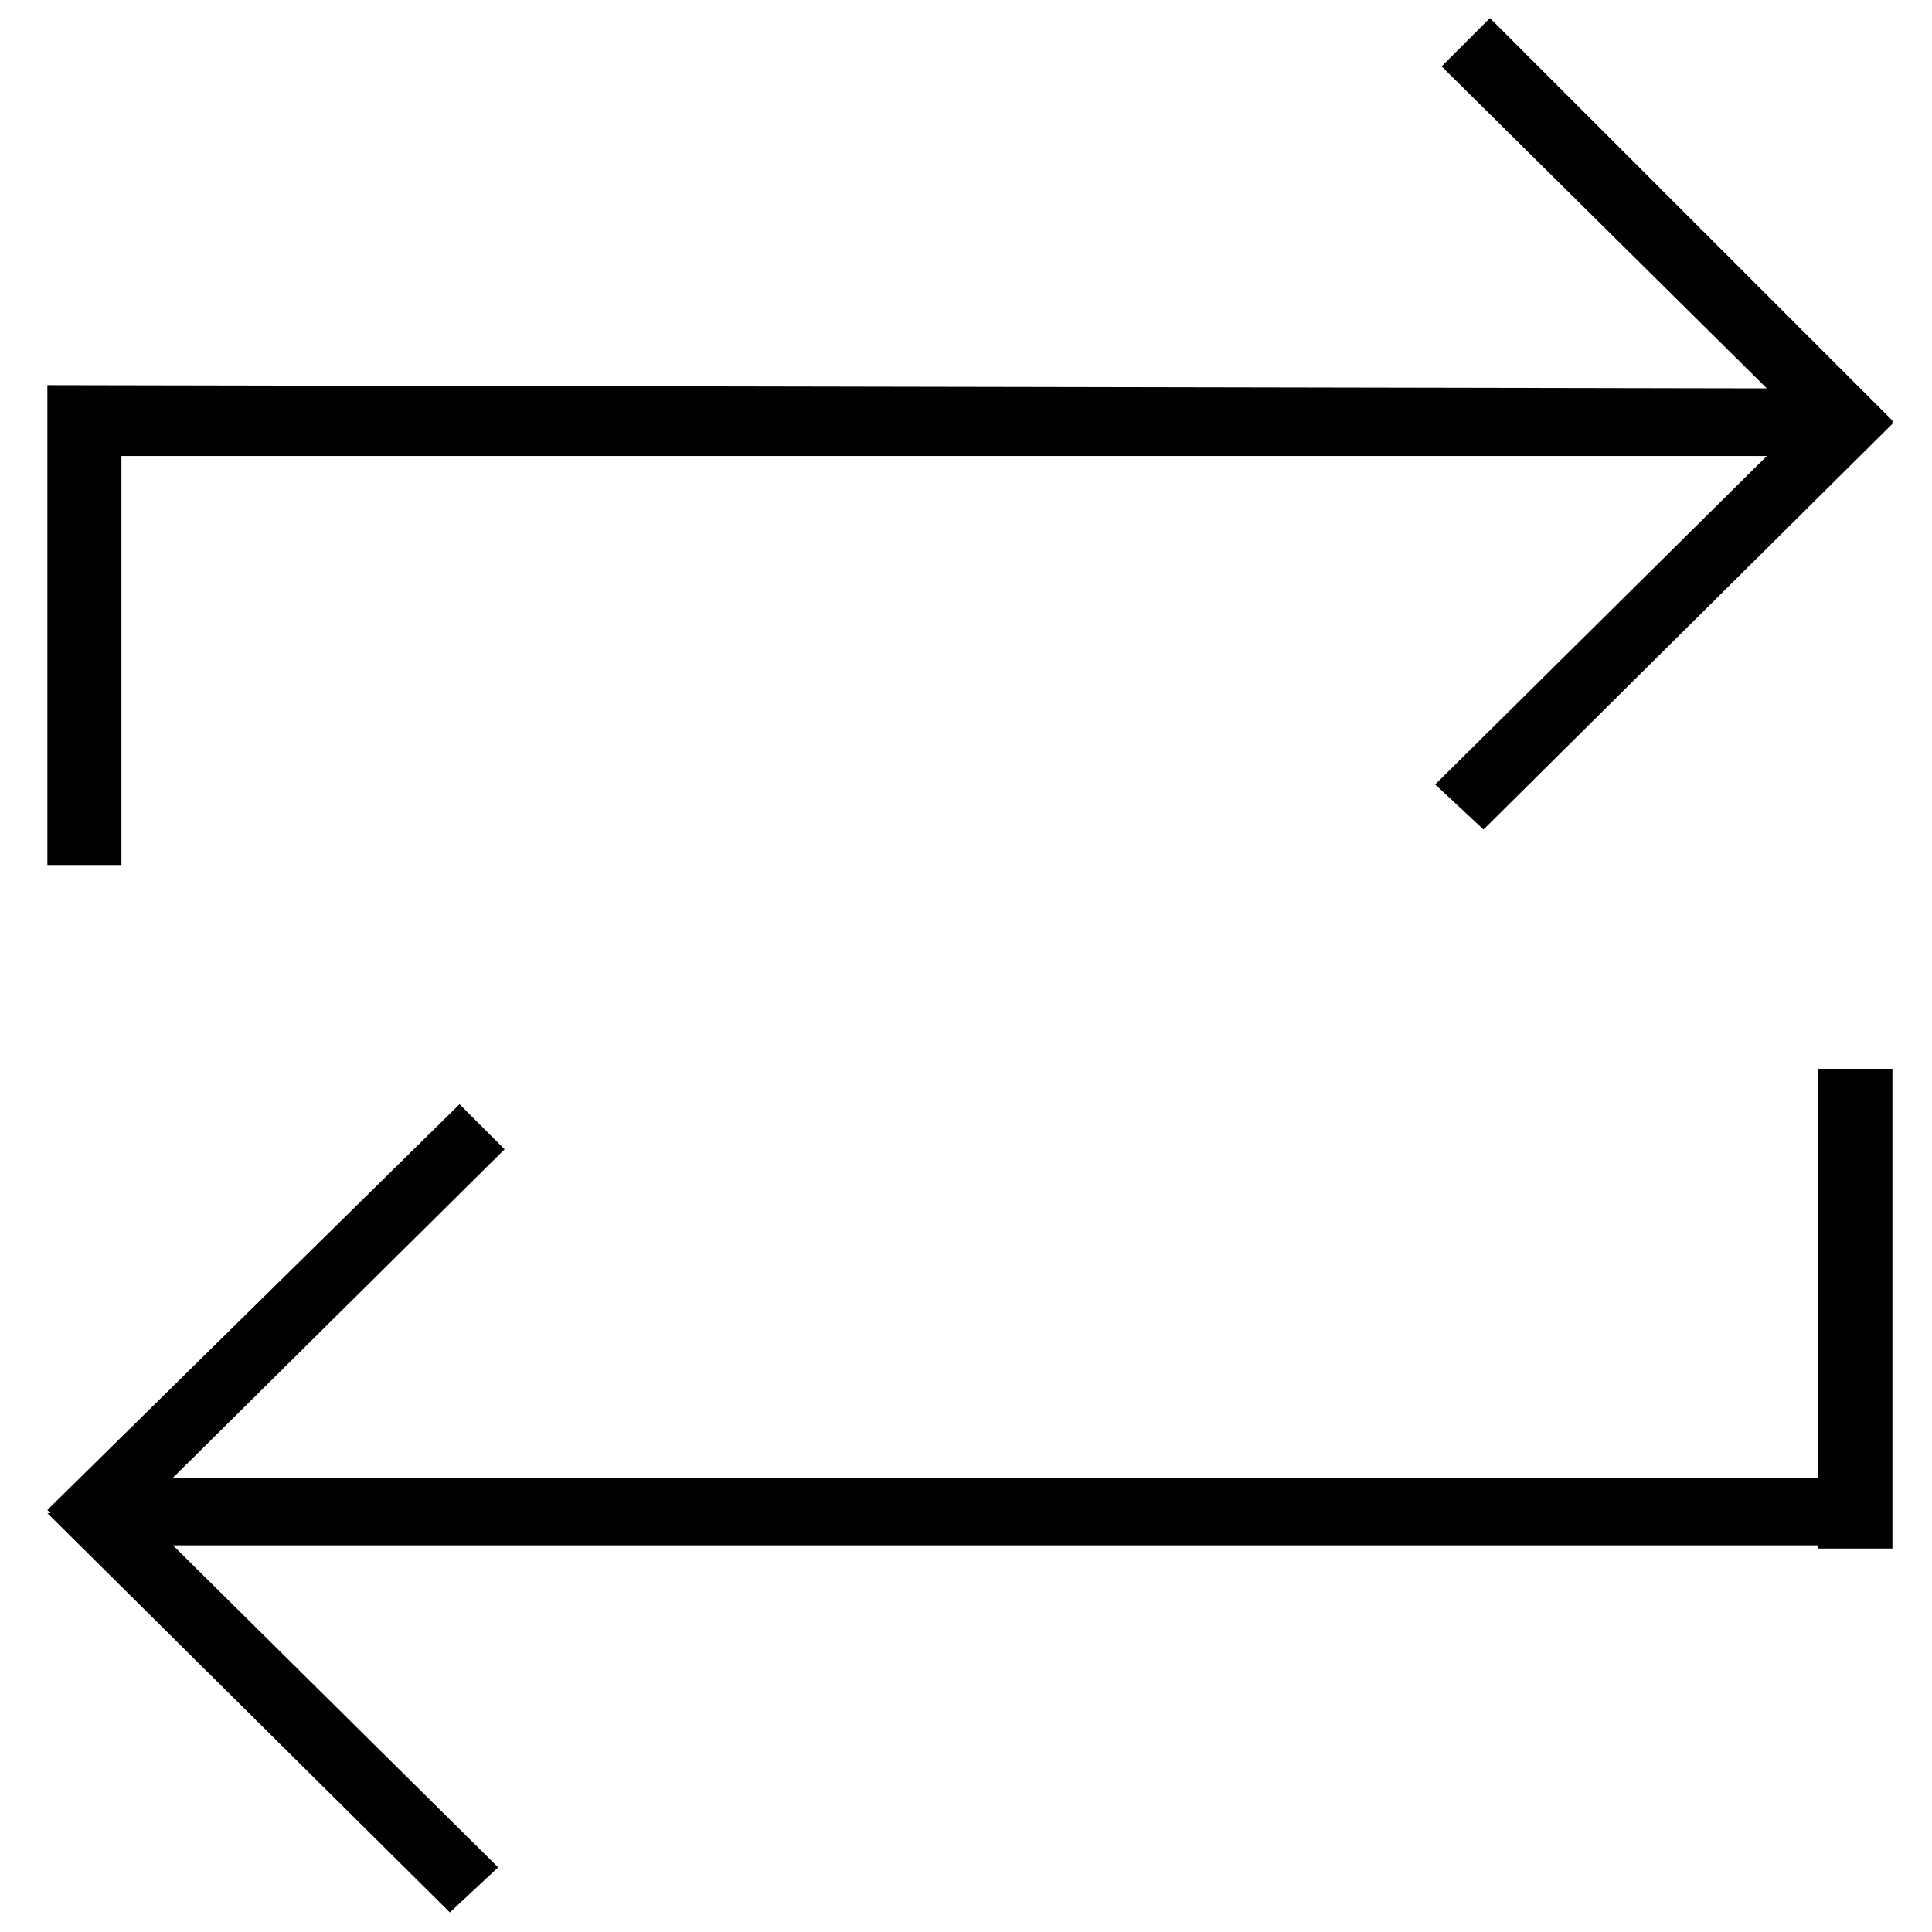
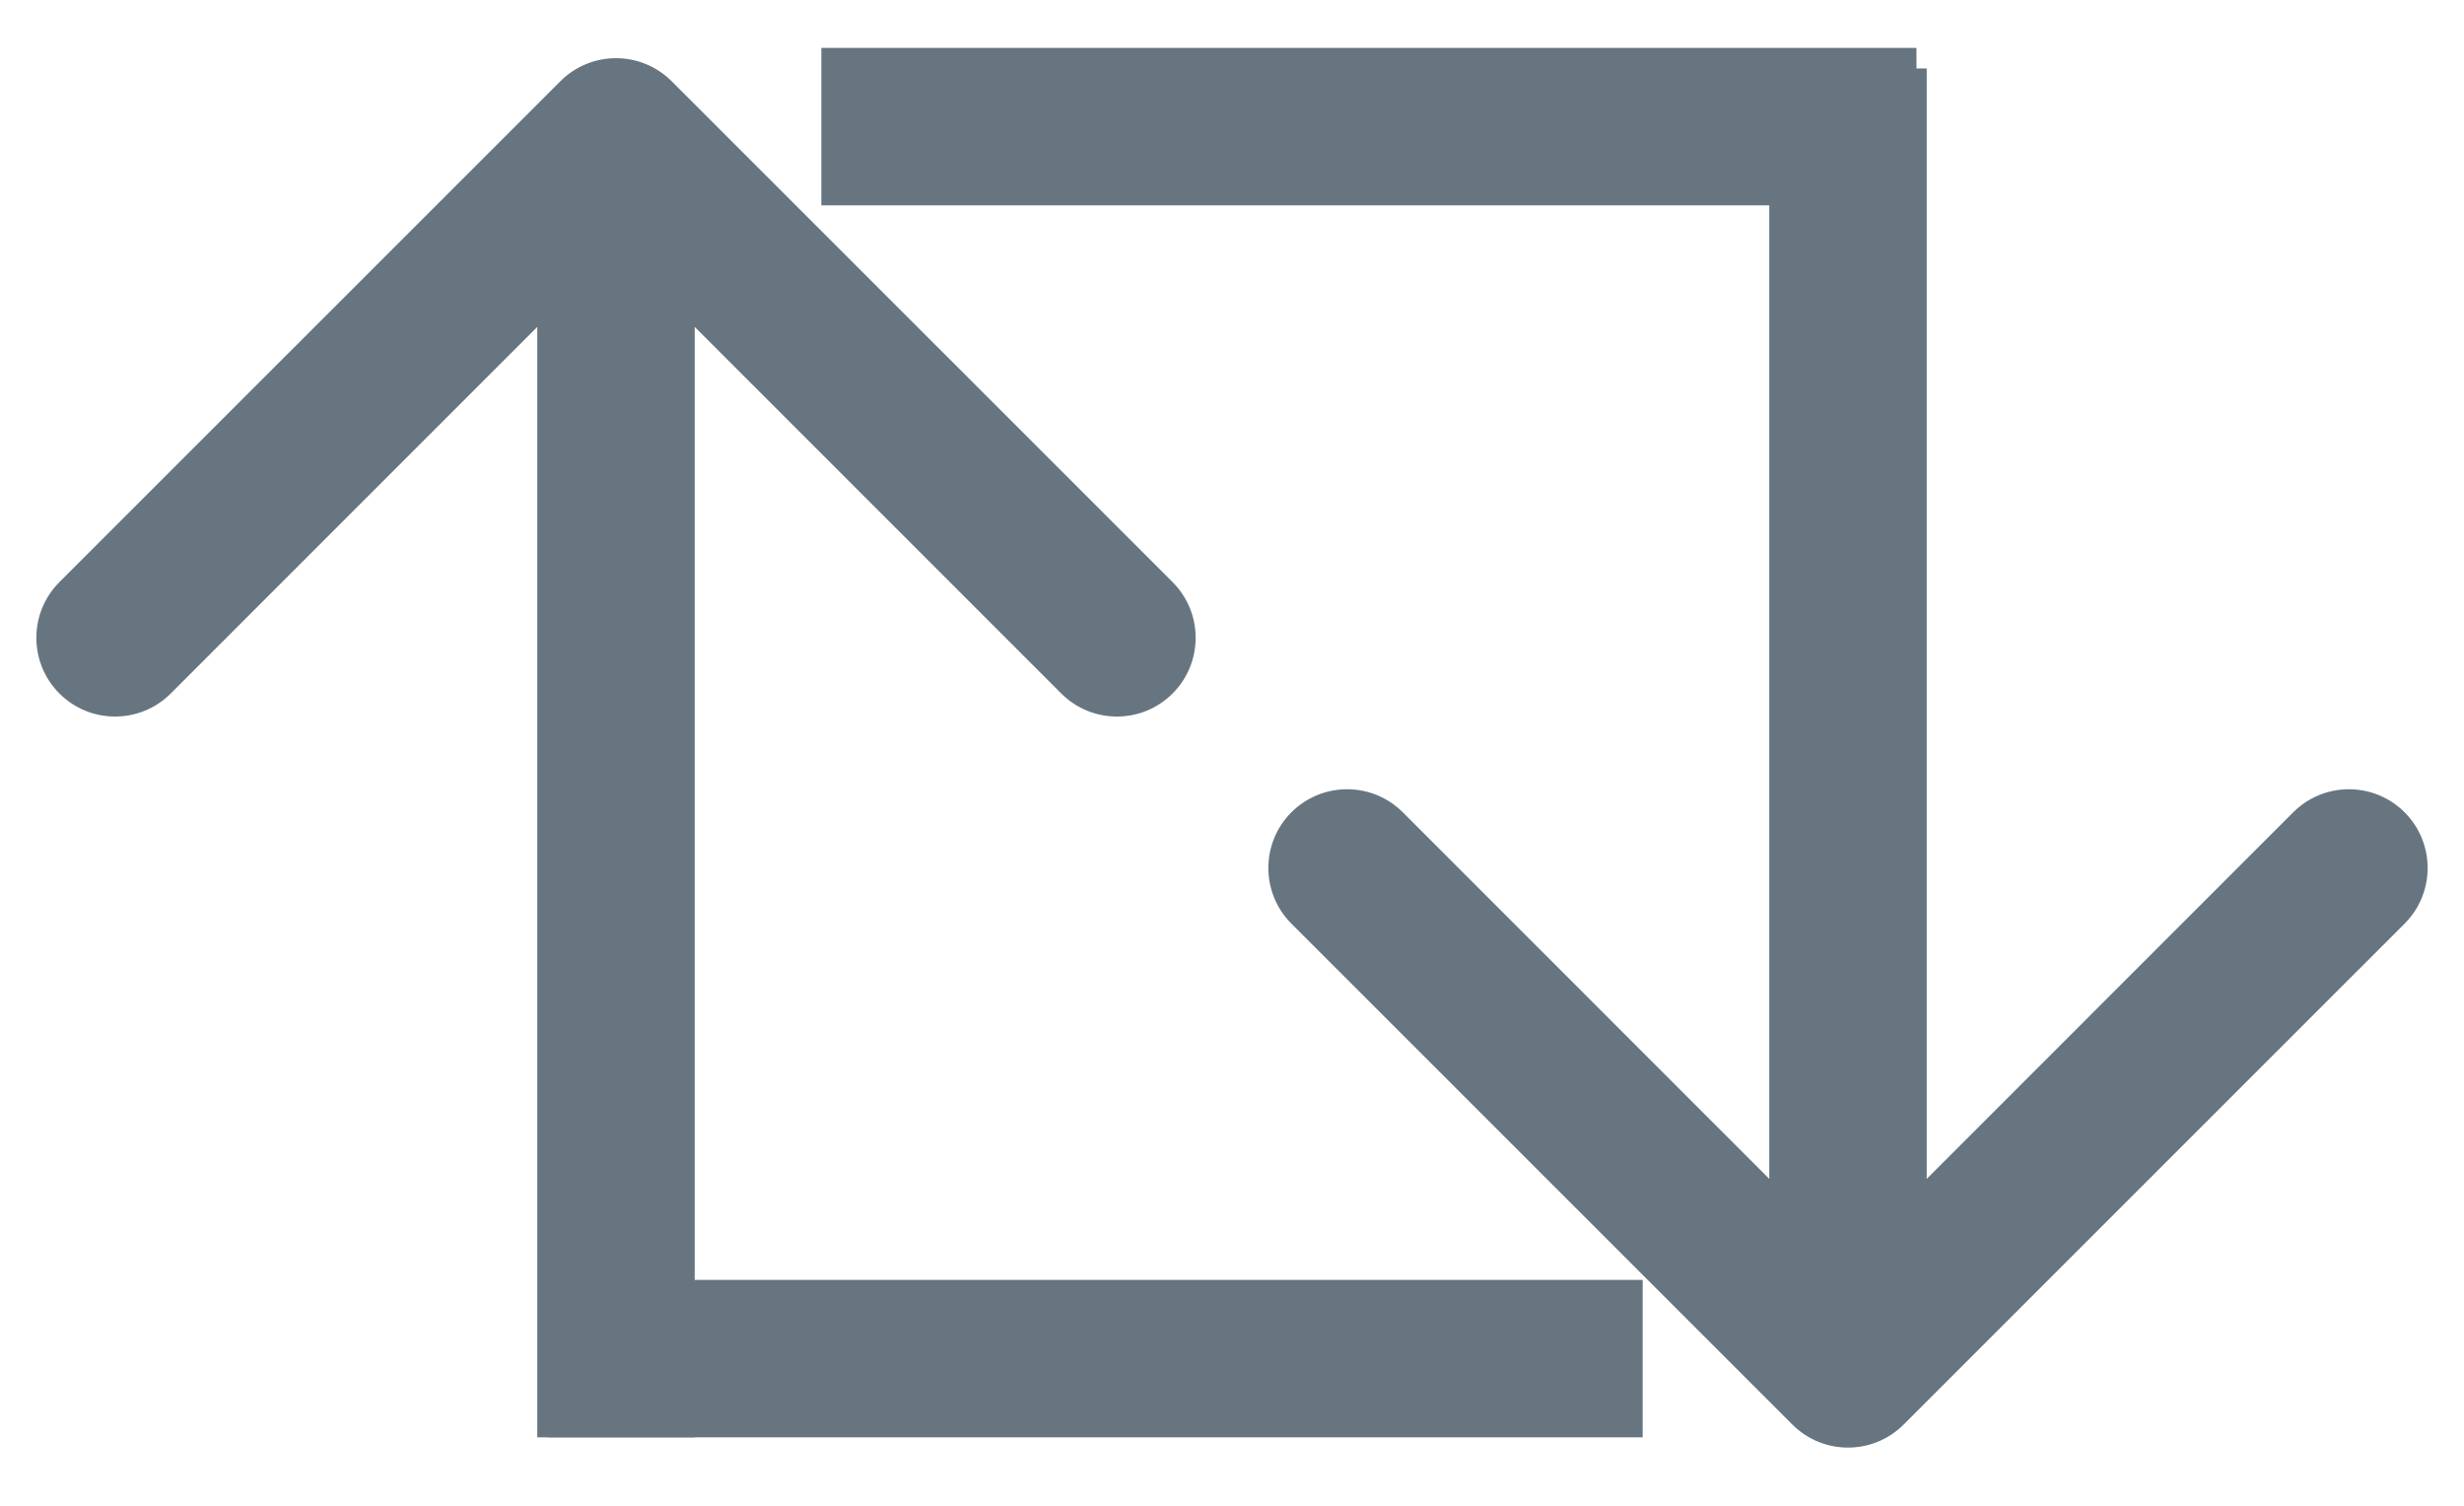
- <svg xmlns="http://www.w3.org/2000/svg" width="60" height="60">
-   <g>
-     <rect fill="none" id="canvas_background" height="62" width="62" y="-1" x="-1" />
-   </g>
-   <g>
-     <polygon id="svg_2" points="58.771,13.062 46.271,0.562 44.771,2.062 54.871,12.062 1.471,11.962 1.471,26.862 3.771,26.862 3.771,14.162 54.871,14.162 44.571,24.362 46.071,25.762 58.771,13.162 58.771,13.062 " fill="#010101" />
-     <polygon id="svg_3" points="1.471,46.992 13.971,59.392 15.471,57.992 5.371,47.992 56.471,47.992 56.471,48.092 58.771,48.092 58.771,33.192 56.471,33.192 56.471,45.892 5.371,45.892 15.671,35.692 14.271,34.292 1.471,46.892 1.571,46.992 " fill="#010101" />
-   </g>
+ <svg xmlns="http://www.w3.org/2000/svg" width="36" height="22" viewBox="0 0 36 22" fill="none">
+   <path d="M26.187 20.813C26.636 21.262 27.364 21.262 27.813 20.813L35.132 13.495C35.581 13.046 35.581 12.317 35.132 11.868C34.683 11.419 33.955 11.419 33.505 11.868L27 18.374L20.495 11.868C20.046 11.419 19.317 11.419 18.868 11.868C18.419 12.317 18.419 13.046 18.868 13.495L26.187 20.813ZM25.85 1V20H28.15V1L25.85 1Z" fill="#667580" />
+   <path d="M9.813 1.187C9.364 0.738 8.636 0.738 8.187 1.187L0.868 8.505C0.419 8.954 0.419 9.683 0.868 10.132C1.317 10.581 2.046 10.581 2.495 10.132L9 3.626L15.505 10.132C15.954 10.581 16.683 10.581 17.132 10.132C17.581 9.683 17.581 8.954 17.132 8.505L9.813 1.187ZM10.15 21L10.15 2H7.85L7.85 21H10.15Z" fill="#667580" />
+   <line x1="8" y1="19.85" x2="24" y2="19.85" stroke="#667580" stroke-width="2.3" />
+   <line x1="12" y1="1.85" x2="28" y2="1.85" stroke="#667580" stroke-width="2.3" />
</svg>
